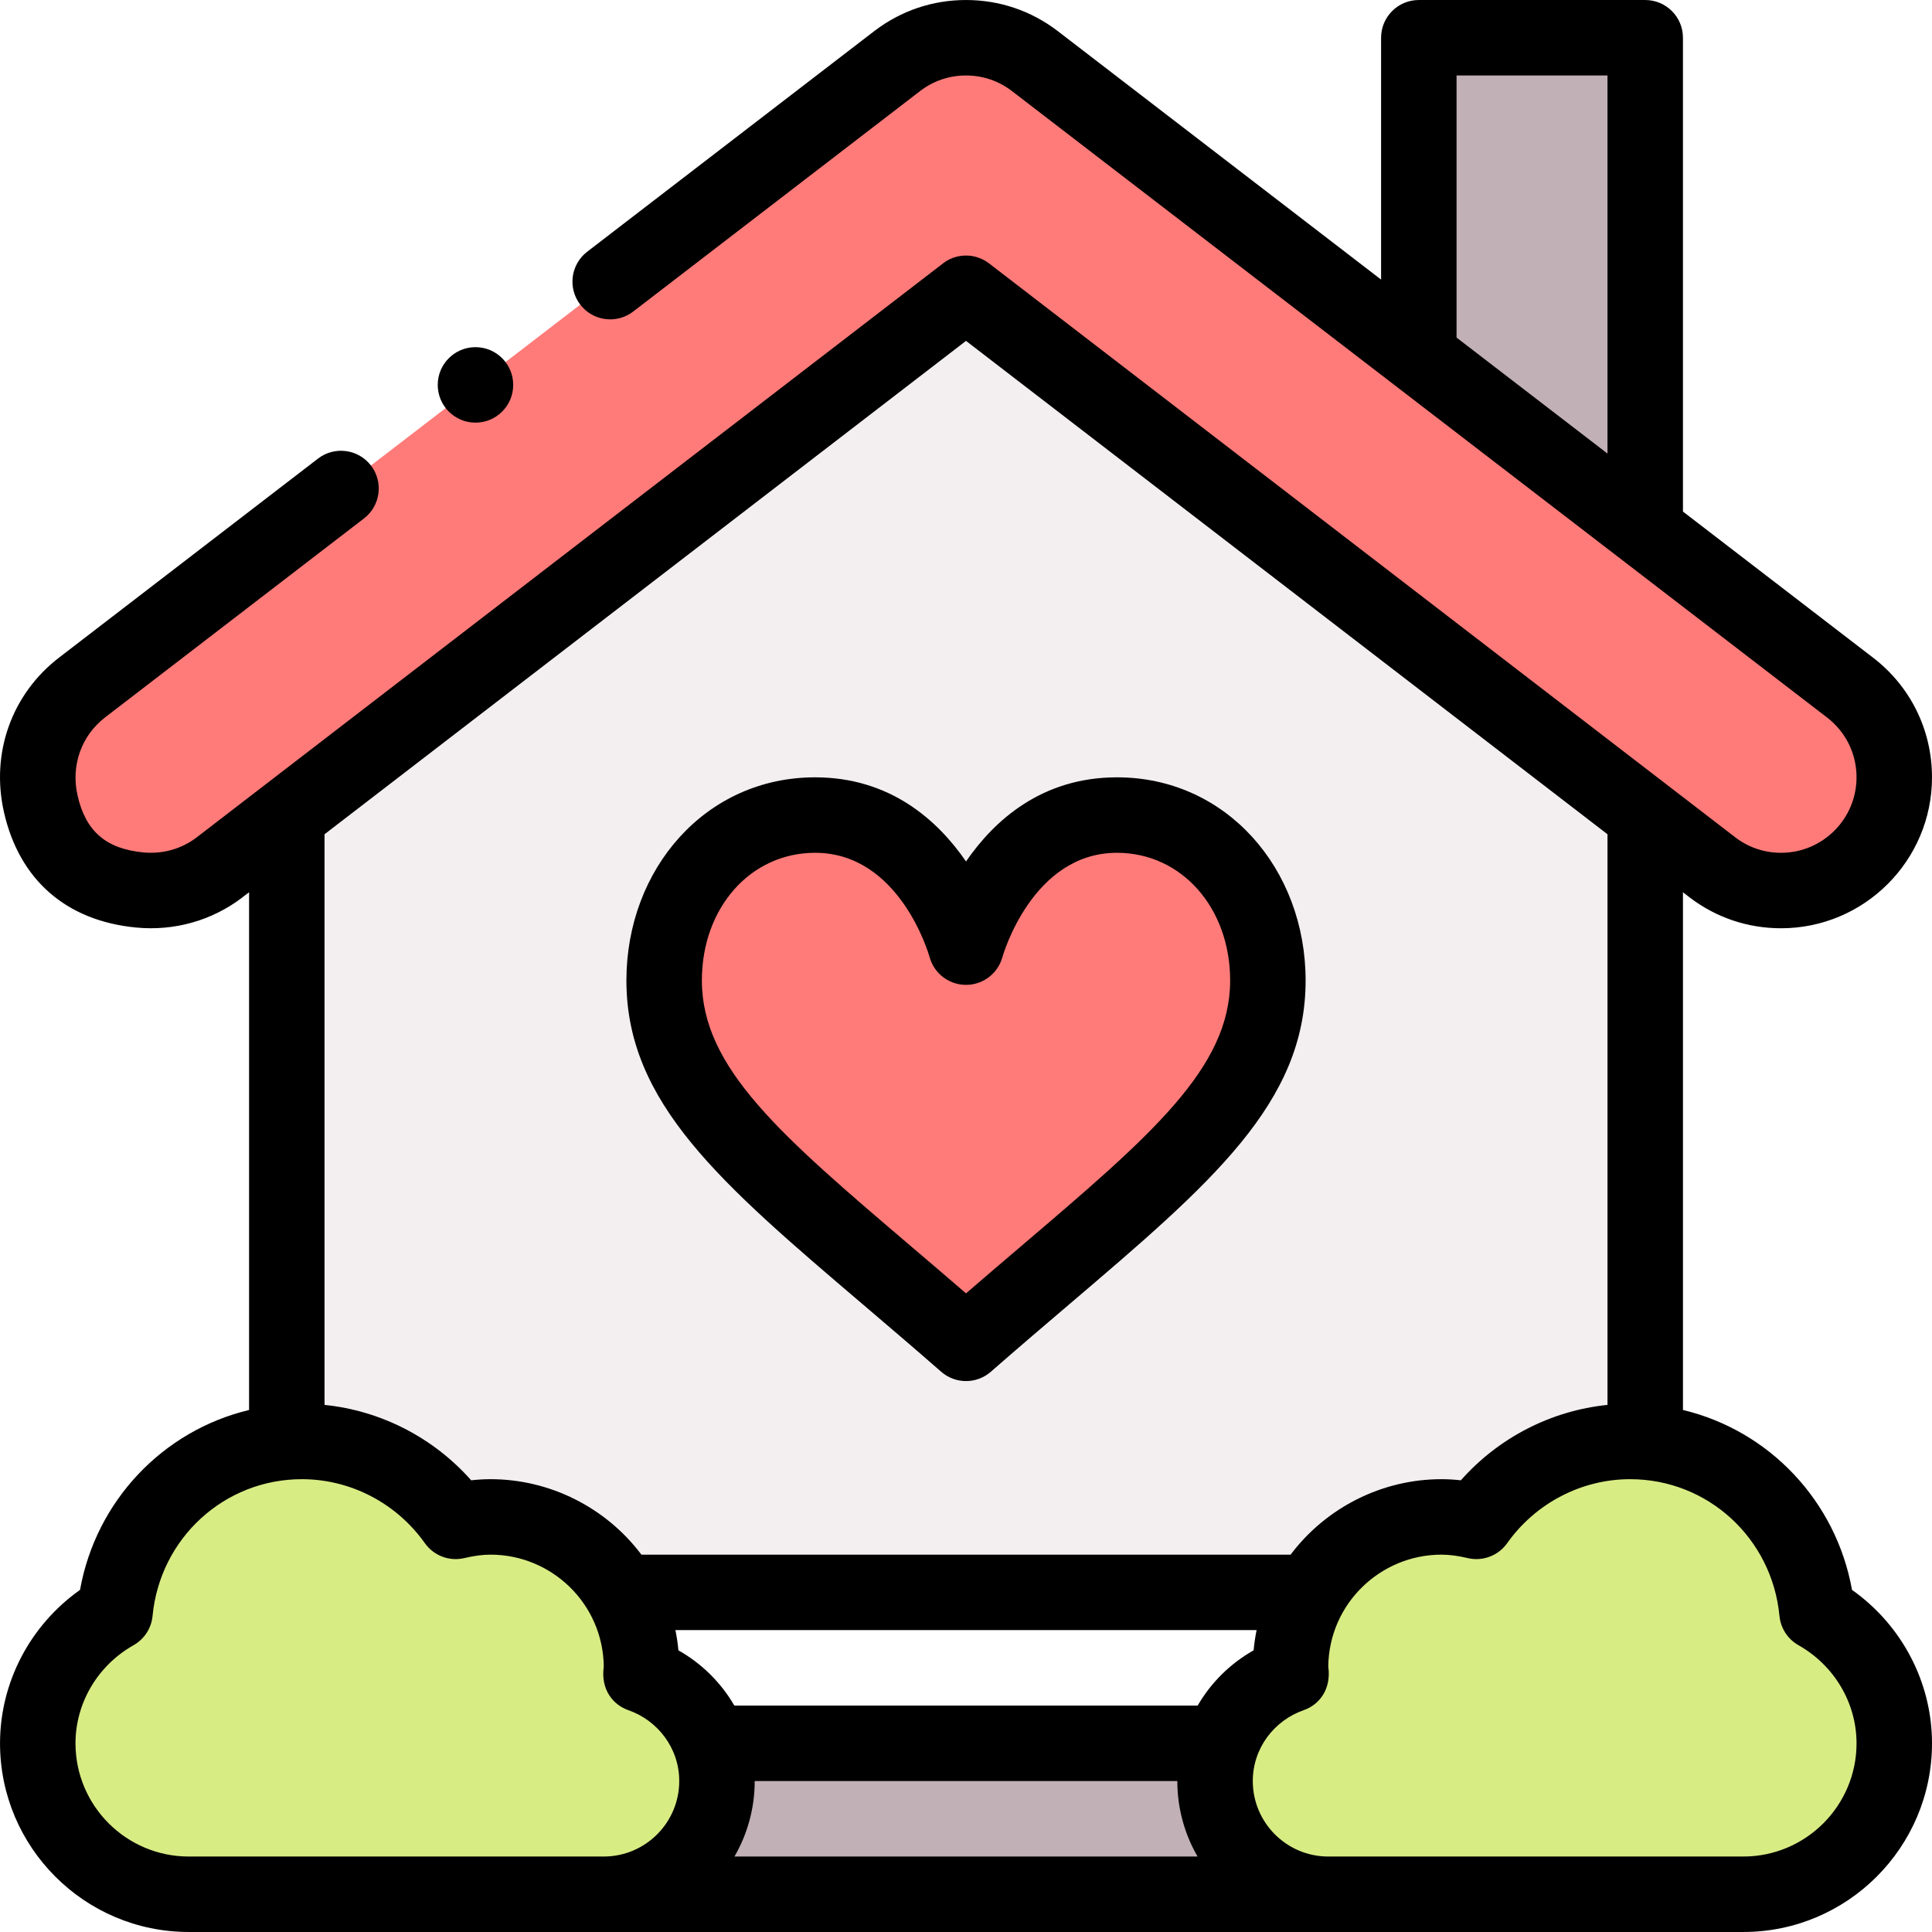
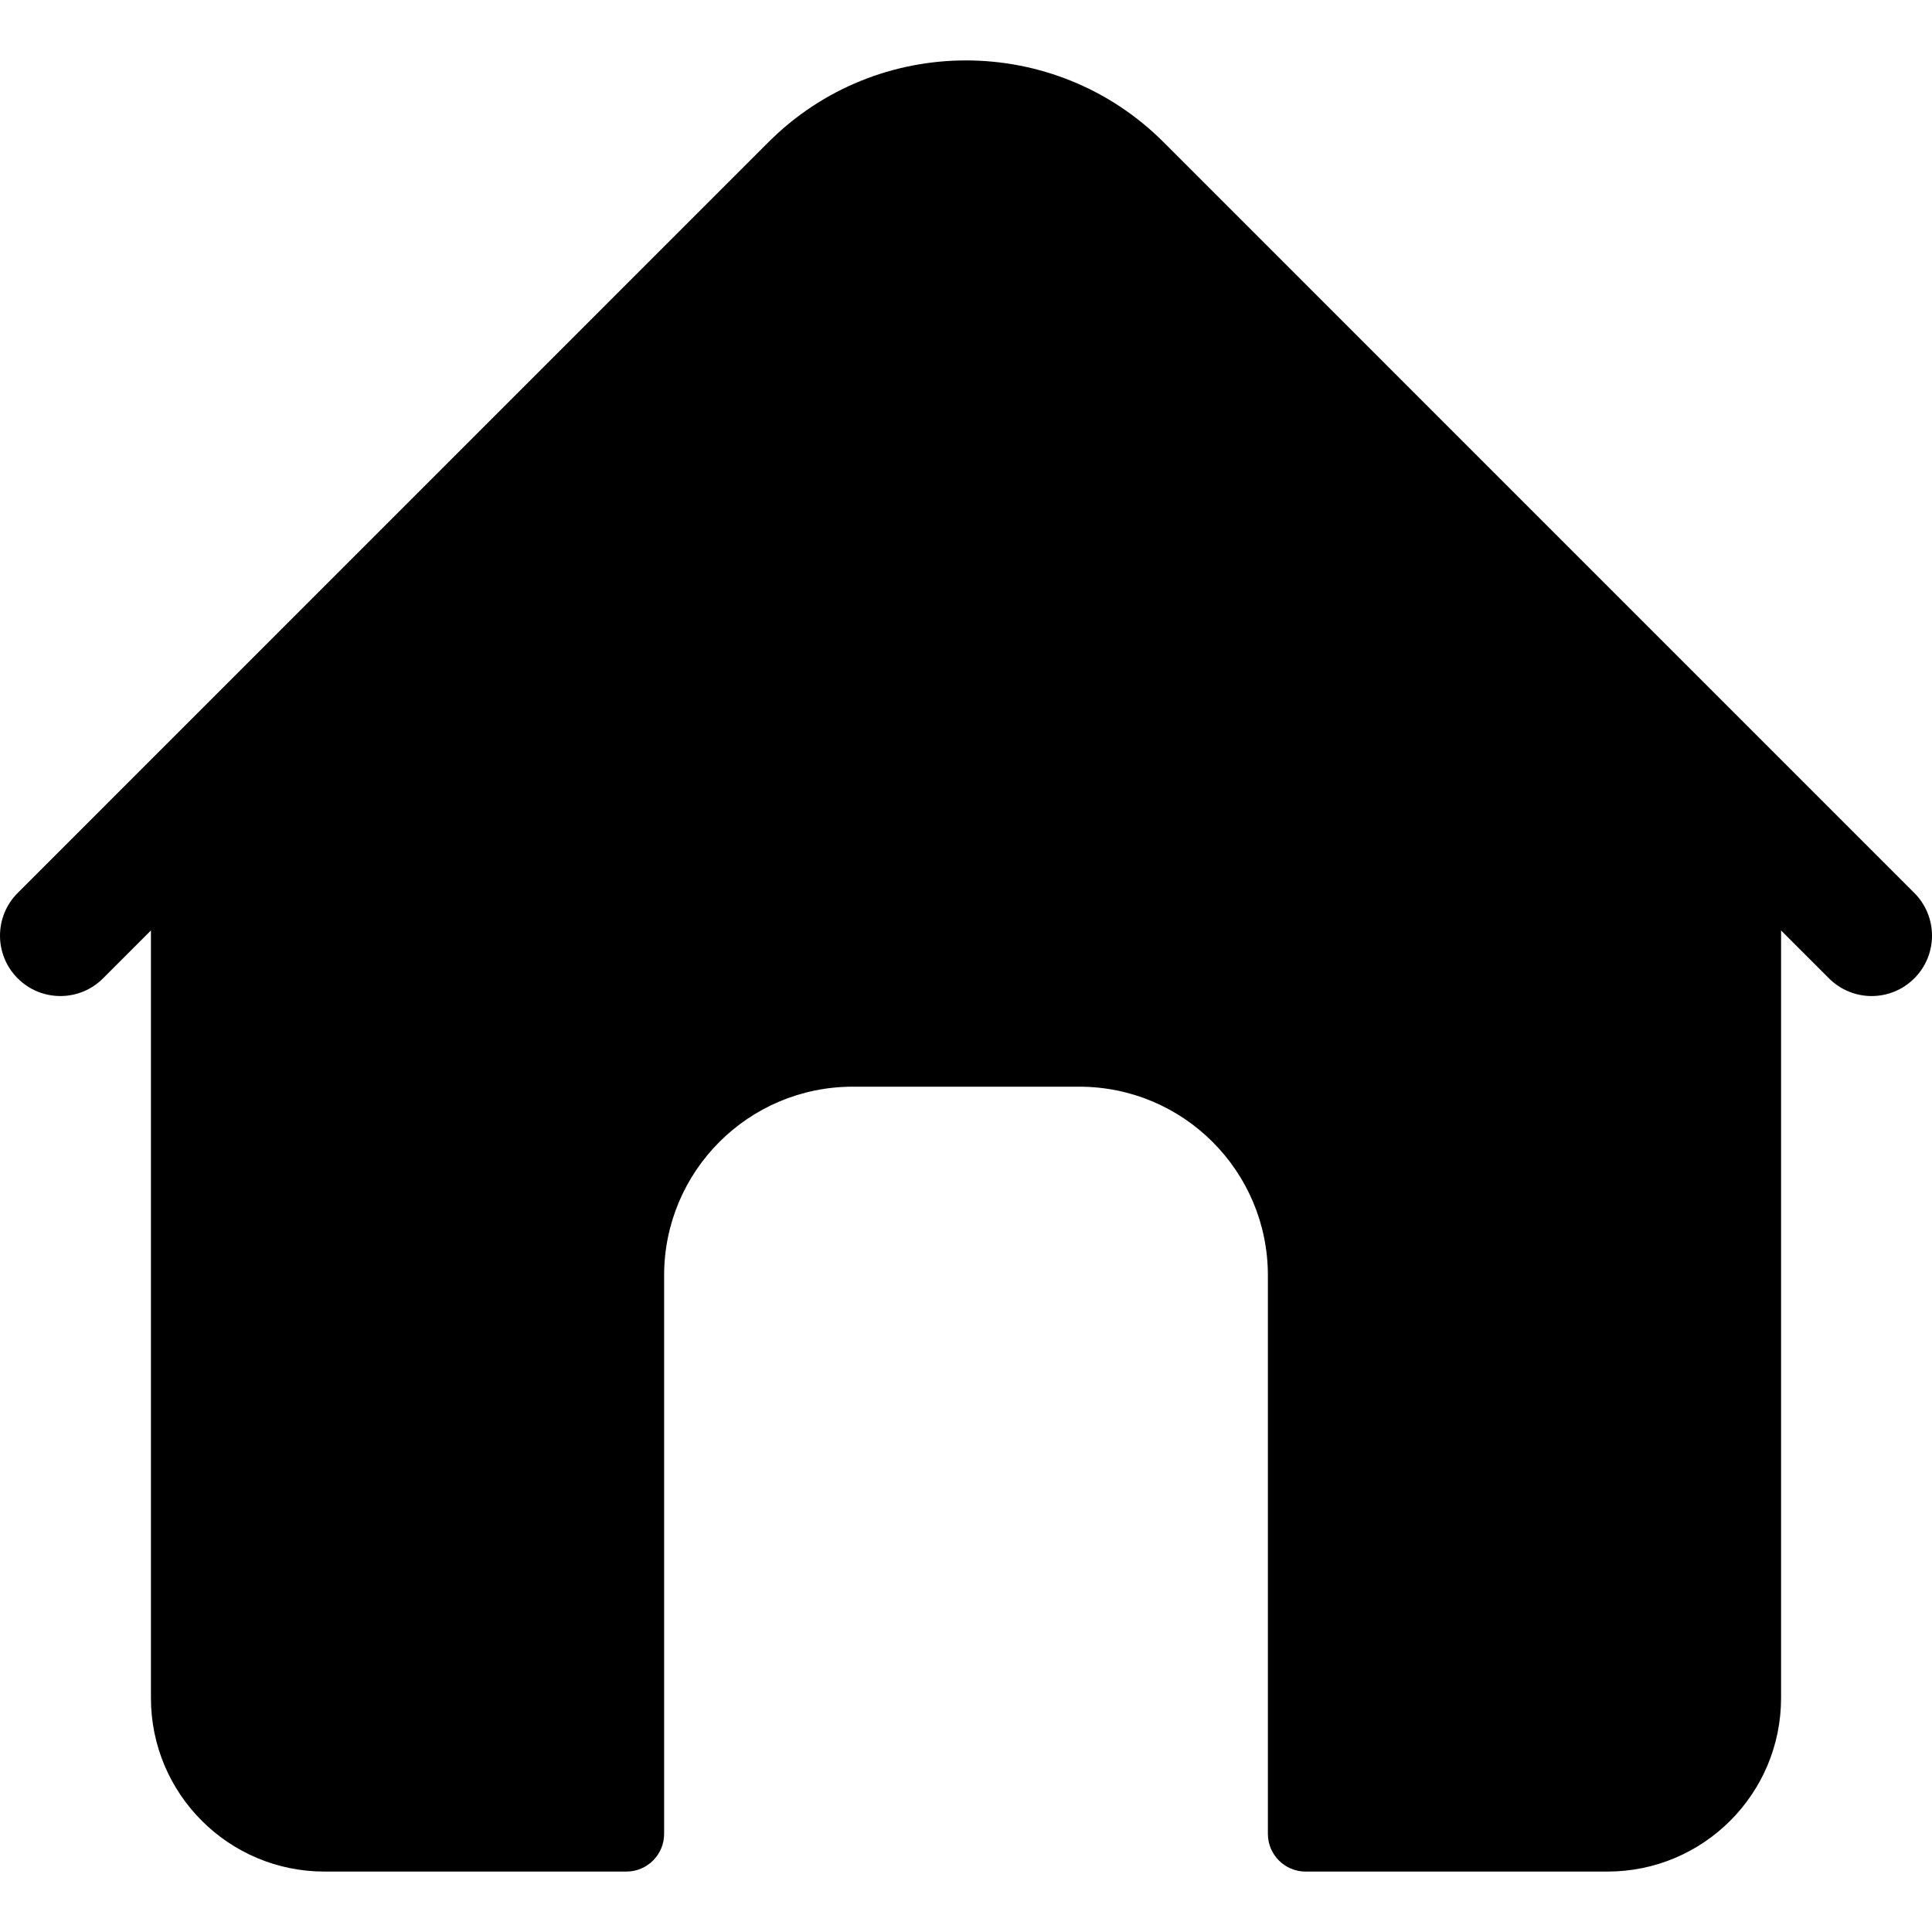
- <svg xmlns="http://www.w3.org/2000/svg" id="Capa_1" enable-background="new 0 0 512.006 512.006" height="512" viewBox="0 0 512.006 512.006" width="512">
+ <svg xmlns="http://www.w3.org/2000/svg" id="Layer_1" enable-background="new 0 0 511.995 511.995" height="512" viewBox="0 0 511.995 511.995" width="512">
  <g>
-     <g>
-       <path d="m323.736 462.003h-135.46l-28.27 40h192z" fill="#c1b0b5" />
-       <path d="m256.006 77.723c-.1.07-131.37 101.04-180 138.44v205.84h360v-205.84z" fill="#f3eff0" />
-       <path d="m256.006 77.723c-.049.034-197.838 152.159-197.84 152.16-5.77 4.4-13.18 6.75-21.16 5.97-15.08-1.46-23.32-10.07-26.21-22.85-2.83-12.51 2.17-24.11 11.05-30.88l216-166c10.712-8.162 25.6-8.168 36.32 0 140.08 107.654-20.477-15.749 216 166 7.2 5.48 11.84 14.14 11.84 23.88 0 16.57-13.43 30-30 30-6.83 0-13.12-2.28-18.16-6.12-8.524-6.556-188.942-145.316-197.84-152.16z" fill="#ff7b79" />
-       <path d="m436.006 382.163c24.14 1.92 43.24 21.08 45.53 45.13 12.16 6.86 20.47 19.75 20.47 34.71 0 22.09-17.91 40-40 40-22.39 0-62.7 0-110 0-16.57 0-30-13.43-30-30 0-13.04 8.403-24.116 20.18-28.22-1.172-23.438 17.608-41.78 39.82-41.78 3.2 0 6.27.47 9.25 1.18 10.592-14.941 27.812-22.431 44.75-21.02z" fill="#d8ec84" />
-       <path d="m436.006 10.003v130.46l-.02.02-59.98-46.1v-84.38z" fill="#c1b0b5" />
-       <path d="m296.006 216.003c23.68 0 40 20.07 40 43.84 0 32.88-32.55 54.65-80 96.16-47.45-41.51-80-63.28-80-96.16 0-23.77 16.32-43.84 40-43.84 30.4 0 40 35 40 35s9.6-35 40-35z" fill="#ff7b79" />
-       <path d="m190.006 472.003c0 16.57-13.43 30-30 30-47.3 0-87.61 0-110 0-22.09 0-40-17.91-40-40 0-14.96 8.31-27.85 20.47-34.71 2.29-24.05 21.39-43.21 45.53-45.13 16.957-1.413 34.169 6.094 44.75 21.02 2.98-.71 6.05-1.18 9.25-1.18 22.101 0 40 17.919 40 40 0 .61-.15 1.18-.18 1.78 11.787 4.108 20.18 15.192 20.18 28.22z" fill="#d8ec84" />
-     </g>
-     <g>
-       <path d="m216.006 206.003c-29.058 0-50 24.316-50 53.84 0 32.45 24.975 53.729 62.78 85.939 6.588 5.613 13.401 11.418 20.636 17.747 1.885 1.649 4.234 2.474 6.584 2.474s4.699-.824 6.584-2.474c7.235-6.329 14.048-12.134 20.636-17.747 37.805-32.21 62.78-53.489 62.78-85.939 0-29.527-20.947-53.84-50-53.84-19.864 0-32.463 11.342-40 22.295-7.536-10.953-20.136-22.295-40-22.295zm49.644 47.646c.076-.276 7.843-27.646 30.356-27.646 17.103 0 30 14.548 30 33.84 0 23.215-20.985 41.095-55.751 70.716-4.613 3.931-9.335 7.954-14.249 12.197-4.914-4.243-9.636-8.267-14.249-12.197-34.766-29.621-55.751-47.501-55.751-70.716 0-19.292 12.897-33.84 30-33.84 22.226 0 30.011 26.43 30.364 27.675 1.201 4.328 5.142 7.325 9.636 7.325 4.504 0 8.452-3.011 9.644-7.354z" />
-       <circle cx="126.006" cy="102.003" r="10" />
-       <path d="m447.786 237.837c7.012 5.343 15.387 8.166 24.22 8.166 22.056 0 40-17.944 40-40 0-12.599-5.753-24.203-15.746-31.809l-50.254-38.621v-125.57c0-5.522-4.477-10-10-10h-60c-5.523 0-10 4.478-10 10v64.089l-85.78-65.923c-7.012-5.343-15.387-8.166-24.22-8.166s-17.208 2.823-24.254 8.191l-76.139 58.515c-4.379 3.365-5.201 9.644-1.835 14.022 3.365 4.378 9.644 5.201 14.023 1.835l76.105-58.489c3.499-2.665 7.683-4.074 12.1-4.074s8.601 1.409 12.067 4.049l216.037 166.028c5.018 3.819 7.896 9.623 7.896 15.923 0 11.028-8.972 20-20 20-4.417 0-8.601-1.409-12.064-4.047-11.202-8.615-188.803-145.21-197.839-152.16-3.467-2.667-8.265-2.771-11.845-.256-.453.317-198.135 152.375-198.156 152.392-4.009 3.058-9.021 4.465-14.133 3.968-9.902-.959-15.274-5.616-17.42-15.104-1.798-7.949 1.021-15.889 7.39-20.744l68.529-52.665c4.379-3.365 5.201-9.644 1.835-14.022s-9.645-5.201-14.023-1.835l-68.496 52.64c-12.64 9.636-18.288 25.361-14.741 41.039 4.057 17.938 16.487 28.805 34.991 30.596 10.145.993 20.157-1.839 28.197-7.971l-.015-.019c.425-.313 1.005-.75 1.791-1.35v137.199c-22.881 5.488-40.575 24.105-44.8 47.678-13.192 9.328-21.2 24.482-21.2 40.66 0 27.57 22.43 50 50 50h412c27.57 0 50-22.43 50-50 0-16.178-8.008-31.332-21.2-40.66-4.226-23.583-21.932-42.206-44.8-47.682v-137.192zm-61.78-217.834h40v100.2l-40-30.741zm-226 472h-110c-16.542 0-30-13.458-30-30 0-10.685 5.895-20.647 15.384-26 2.849-1.607 4.731-4.506 5.042-7.763 1.955-20.533 18.954-36.237 39.575-36.237 12.877 0 25.062 6.342 32.592 16.963 2.36 3.328 6.505 4.89 10.475 3.944 2.563-.61 4.831-.907 6.933-.907 16.149 0 29.802 12.97 29.998 29.647-.852 6.012 2.362 10.123 6.532 11.576 7.74 2.696 13.47 10.014 13.47 18.776-.001 11.029-8.973 20.001-20.001 20.001zm172.216-54.644c-6.181 3.497-11.283 8.54-14.826 14.645h-122.783c-3.545-6.107-8.645-11.149-14.823-14.645-.168-1.801-.434-3.588-.794-5.365h154.021c-.36 1.776-.626 3.564-.795 5.365zm-137.584 54.644c3.413-5.887 5.368-12.72 5.368-20h112c0 7.28 1.956 14.113 5.368 20zm276.943-63.763c.31 3.257 2.193 6.155 5.042 7.763 9.489 5.353 15.384 15.315 15.384 26 0 16.542-13.458 30-30 30h-110c-11.028 0-20-8.972-20-20 0-8.772 5.74-16.084 13.47-18.776 4.206-1.465 7.379-5.599 6.532-11.576.196-16.635 13.81-29.647 29.998-29.647 2.102 0 4.37.297 6.933.907 3.967.944 8.115-.615 10.475-3.944 7.531-10.621 19.715-16.963 32.592-16.963 20.613-.001 37.617 15.685 39.574 36.236zm-45.575-55.922c-14.945 1.523-28.856 8.674-38.866 19.985-1.747-.2-3.451-.3-5.134-.3-15.777 0-30.598 7.54-39.979 20h-172.041c-9.377-12.457-24.201-20-39.98-20-1.684 0-3.388.1-5.134.3-10.01-11.312-23.92-18.462-38.866-19.985v-151.229c14.516-11.165 153.296-117.907 169.999-130.751l170.001 130.749z" />
-     </g>
+     <path d="m507.308 236.641-198.98-198.99c-28.86-28.85-75.8-28.85-104.66 0l-198.98 198.99c-6.25 6.25-6.25 16.38 0 22.63 6.24 6.25 16.38 6.25 22.62 0l12.69-12.69v203.4c0 25.405 20.595 46 46 46h80c5.523 0 10-4.477 10-10v-148c0-27.614 22.386-50 50-50h60c27.614 0 50 22.386 50 50v148c0 5.523 4.477 10 10 10h80c25.405 0 46-20.595 46-46v-203.4l12.69 12.69c3.12 3.12 7.22 4.69 11.31 4.69s8.19-1.57 11.31-4.69c6.25-6.25 6.25-16.38 0-22.63z" />
  </g>
</svg>
